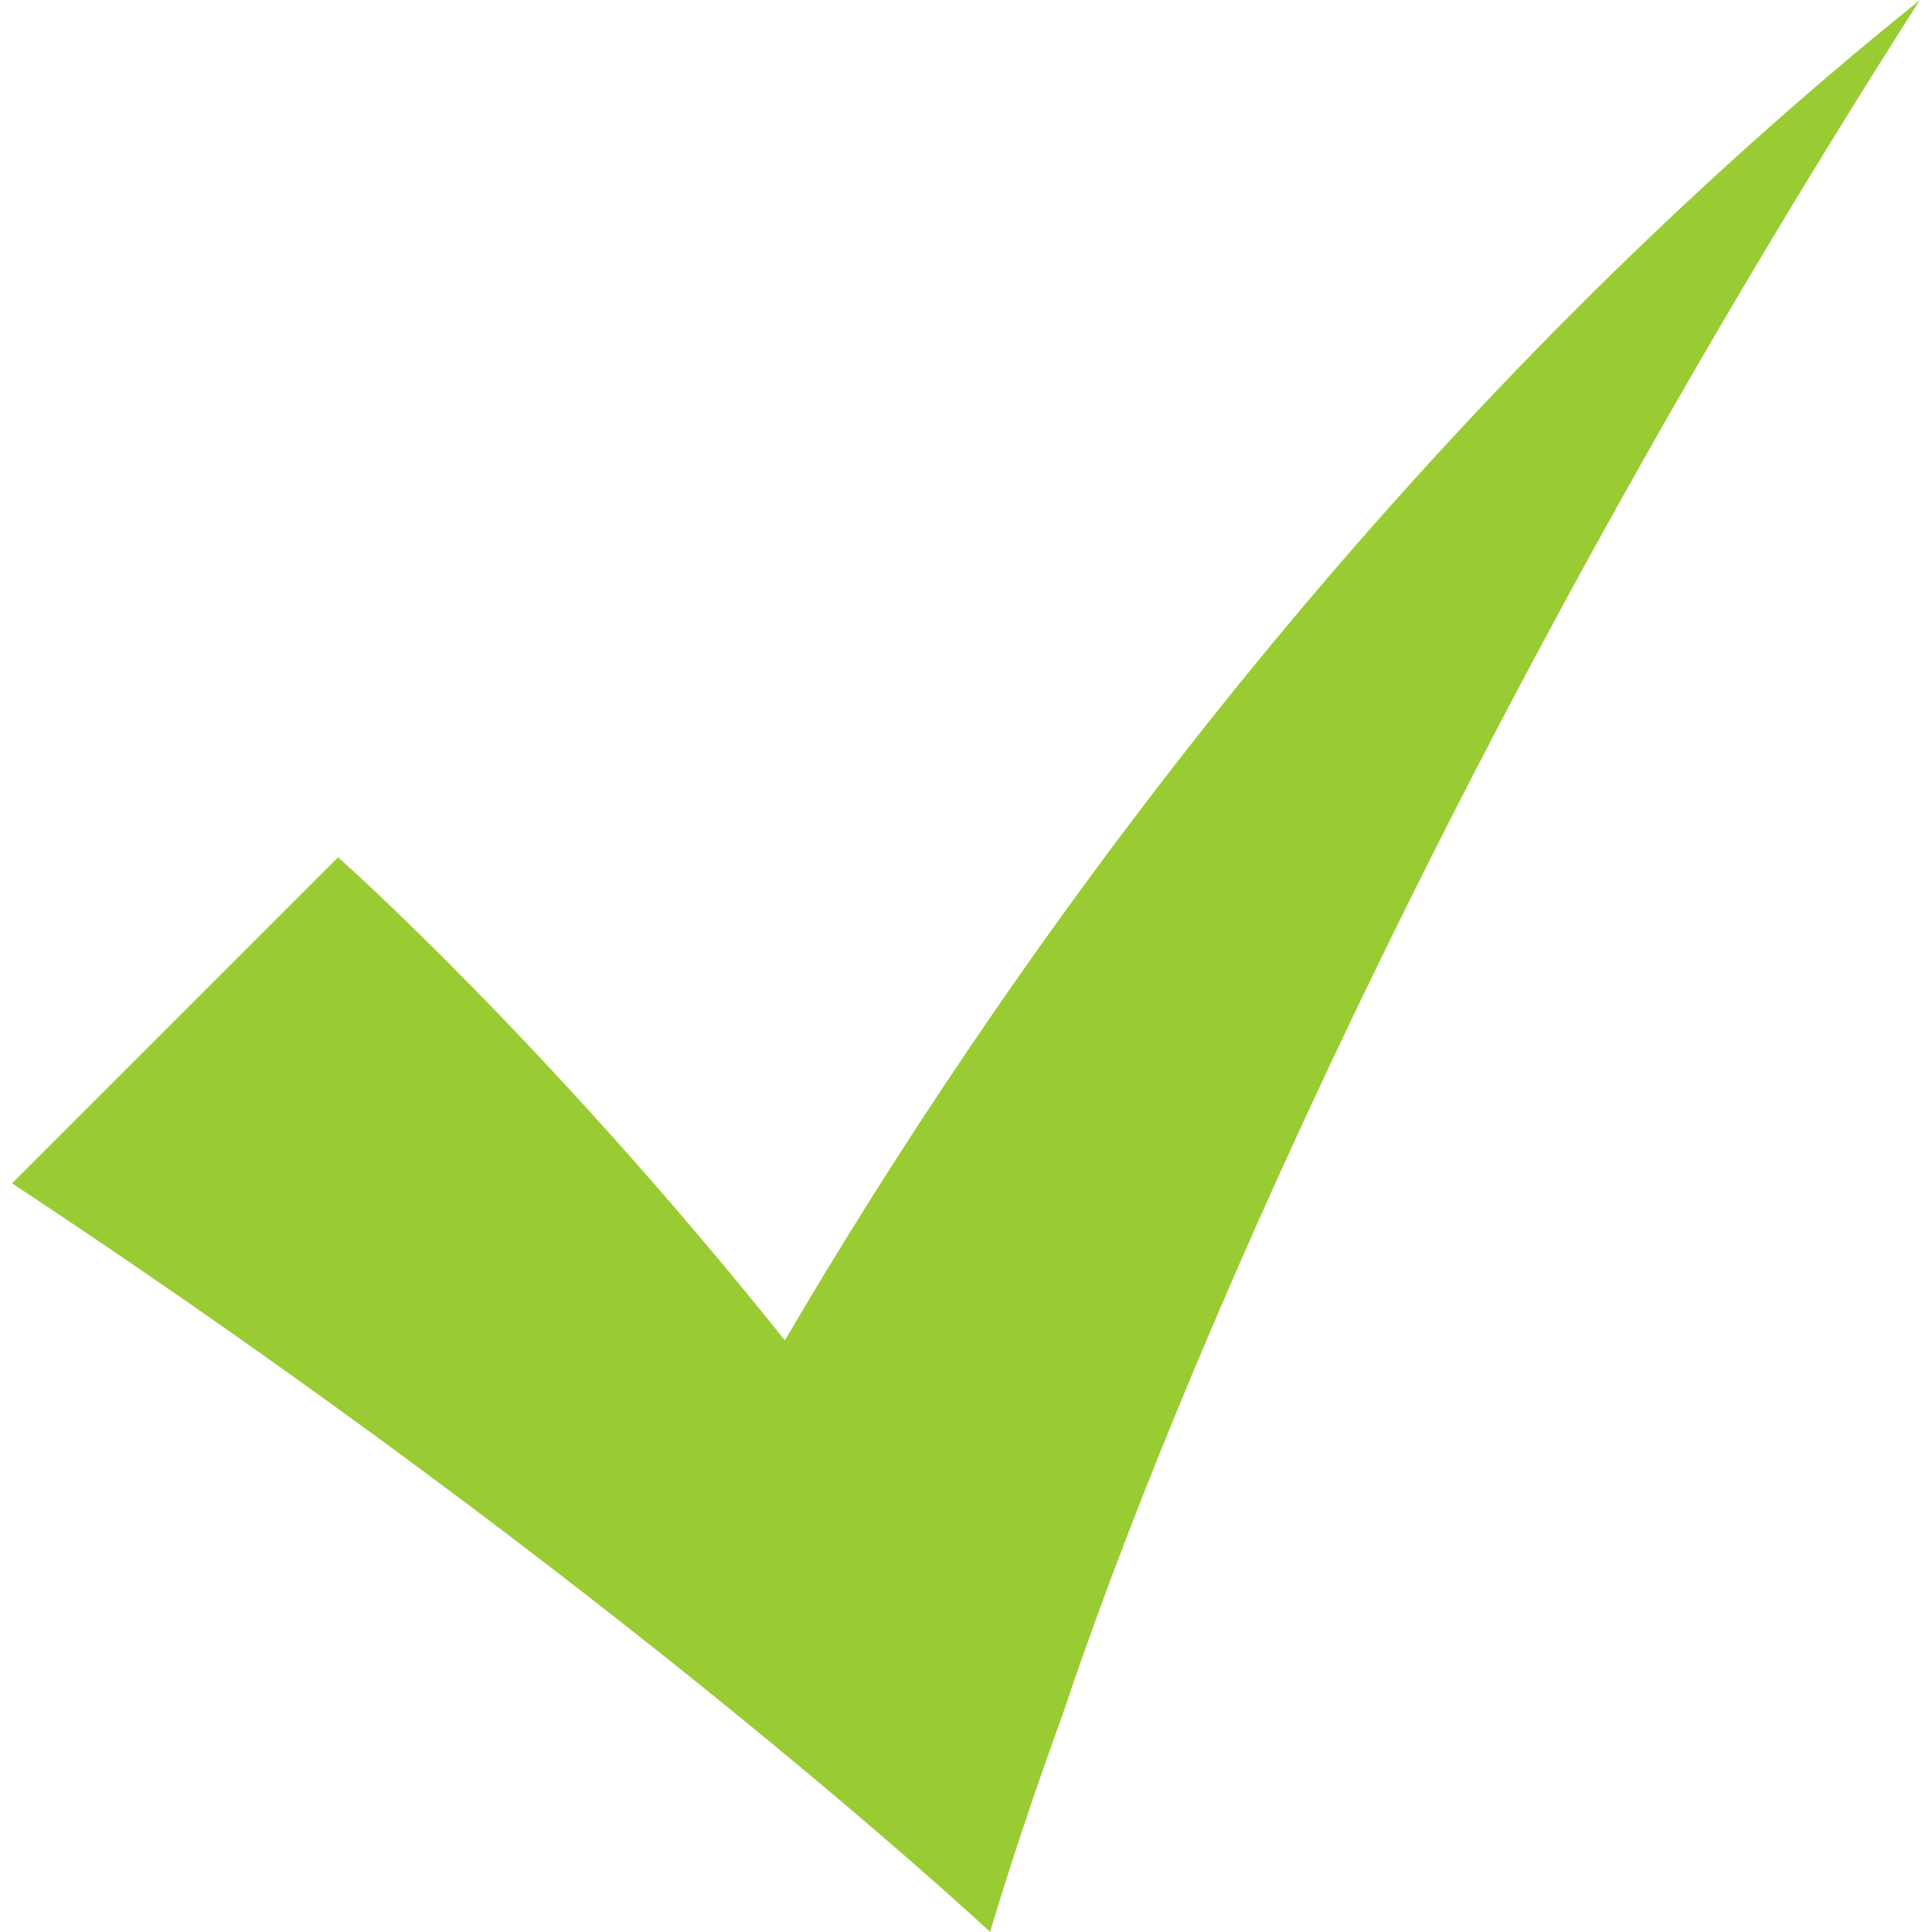
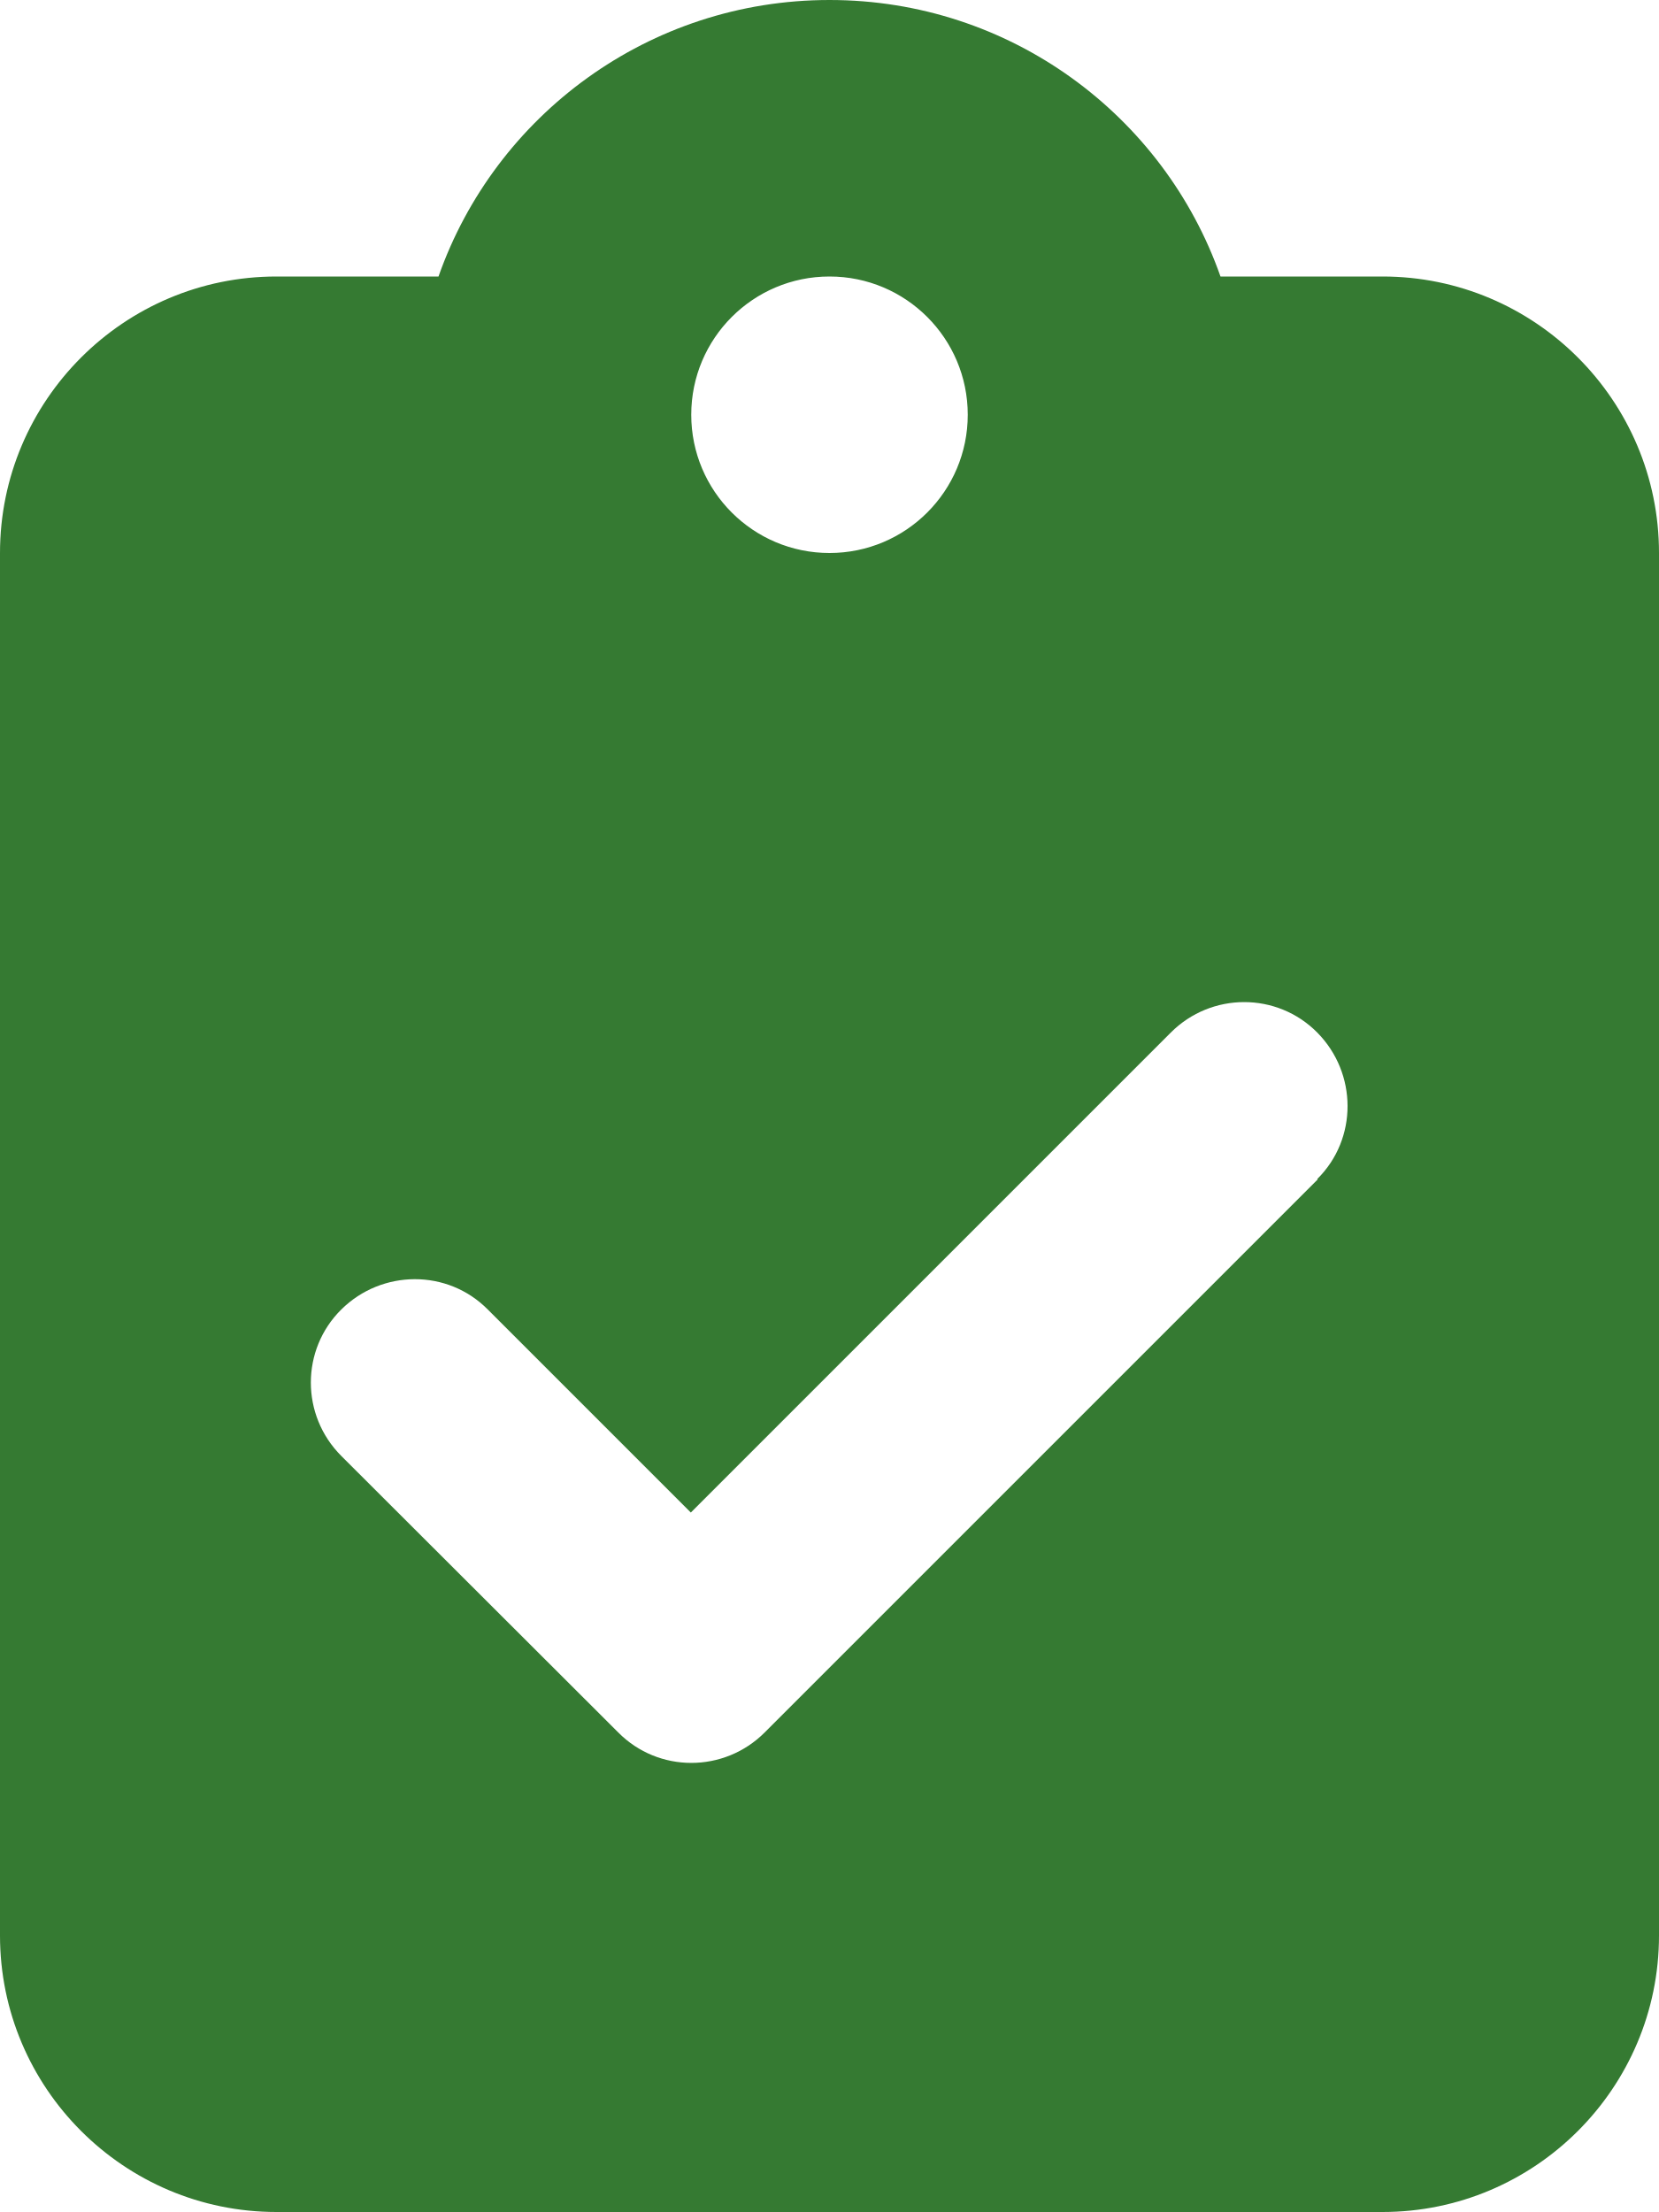
- <svg xmlns="http://www.w3.org/2000/svg" width="16" height="16" viewBox="-0.1 0 16 16" preserveAspectRatio="xMinYMid meet" overflow="visible">
-   <path d="M6.4 11.1c-2-2.5-3.7-4-3.7-4L0 9.8C5 13.1 8.1 16 8.1 16s.2-.7.6-1.8c.9-2.7 3.2-8.1 7.1-14.2-4.6 3.7-7.7 8.2-9.4 11.1z" fill="#9C3" />
+ <svg xmlns="http://www.w3.org/2000/svg" viewBox="0 0 384 512" preserveAspectRatio="xMinYMid meet">
+   <path fill="#357a32" d="M192 0c-41.8 0-77.4 26.7-90.5 64H64C28.7 64 0 92.7 0 128V448c0 35.3 28.7 64 64 64H320c35.3 0 64-28.7 64-64V128c0-35.3-28.7-64-64-64H282.5C269.4 26.7 233.8 0 192 0zm0 64a32 32 0 1 1 0 64 32 32 0 1 1 0-64zM305 273L177 401c-9.4 9.4-24.6 9.4-33.9 0L79 337c-9.4-9.4-9.4-24.6 0-33.9s24.6-9.4 33.9 0l47 47L271 239c9.4-9.4 24.6-9.4 33.9 0s9.4 24.6 0 33.9z" />
</svg>
